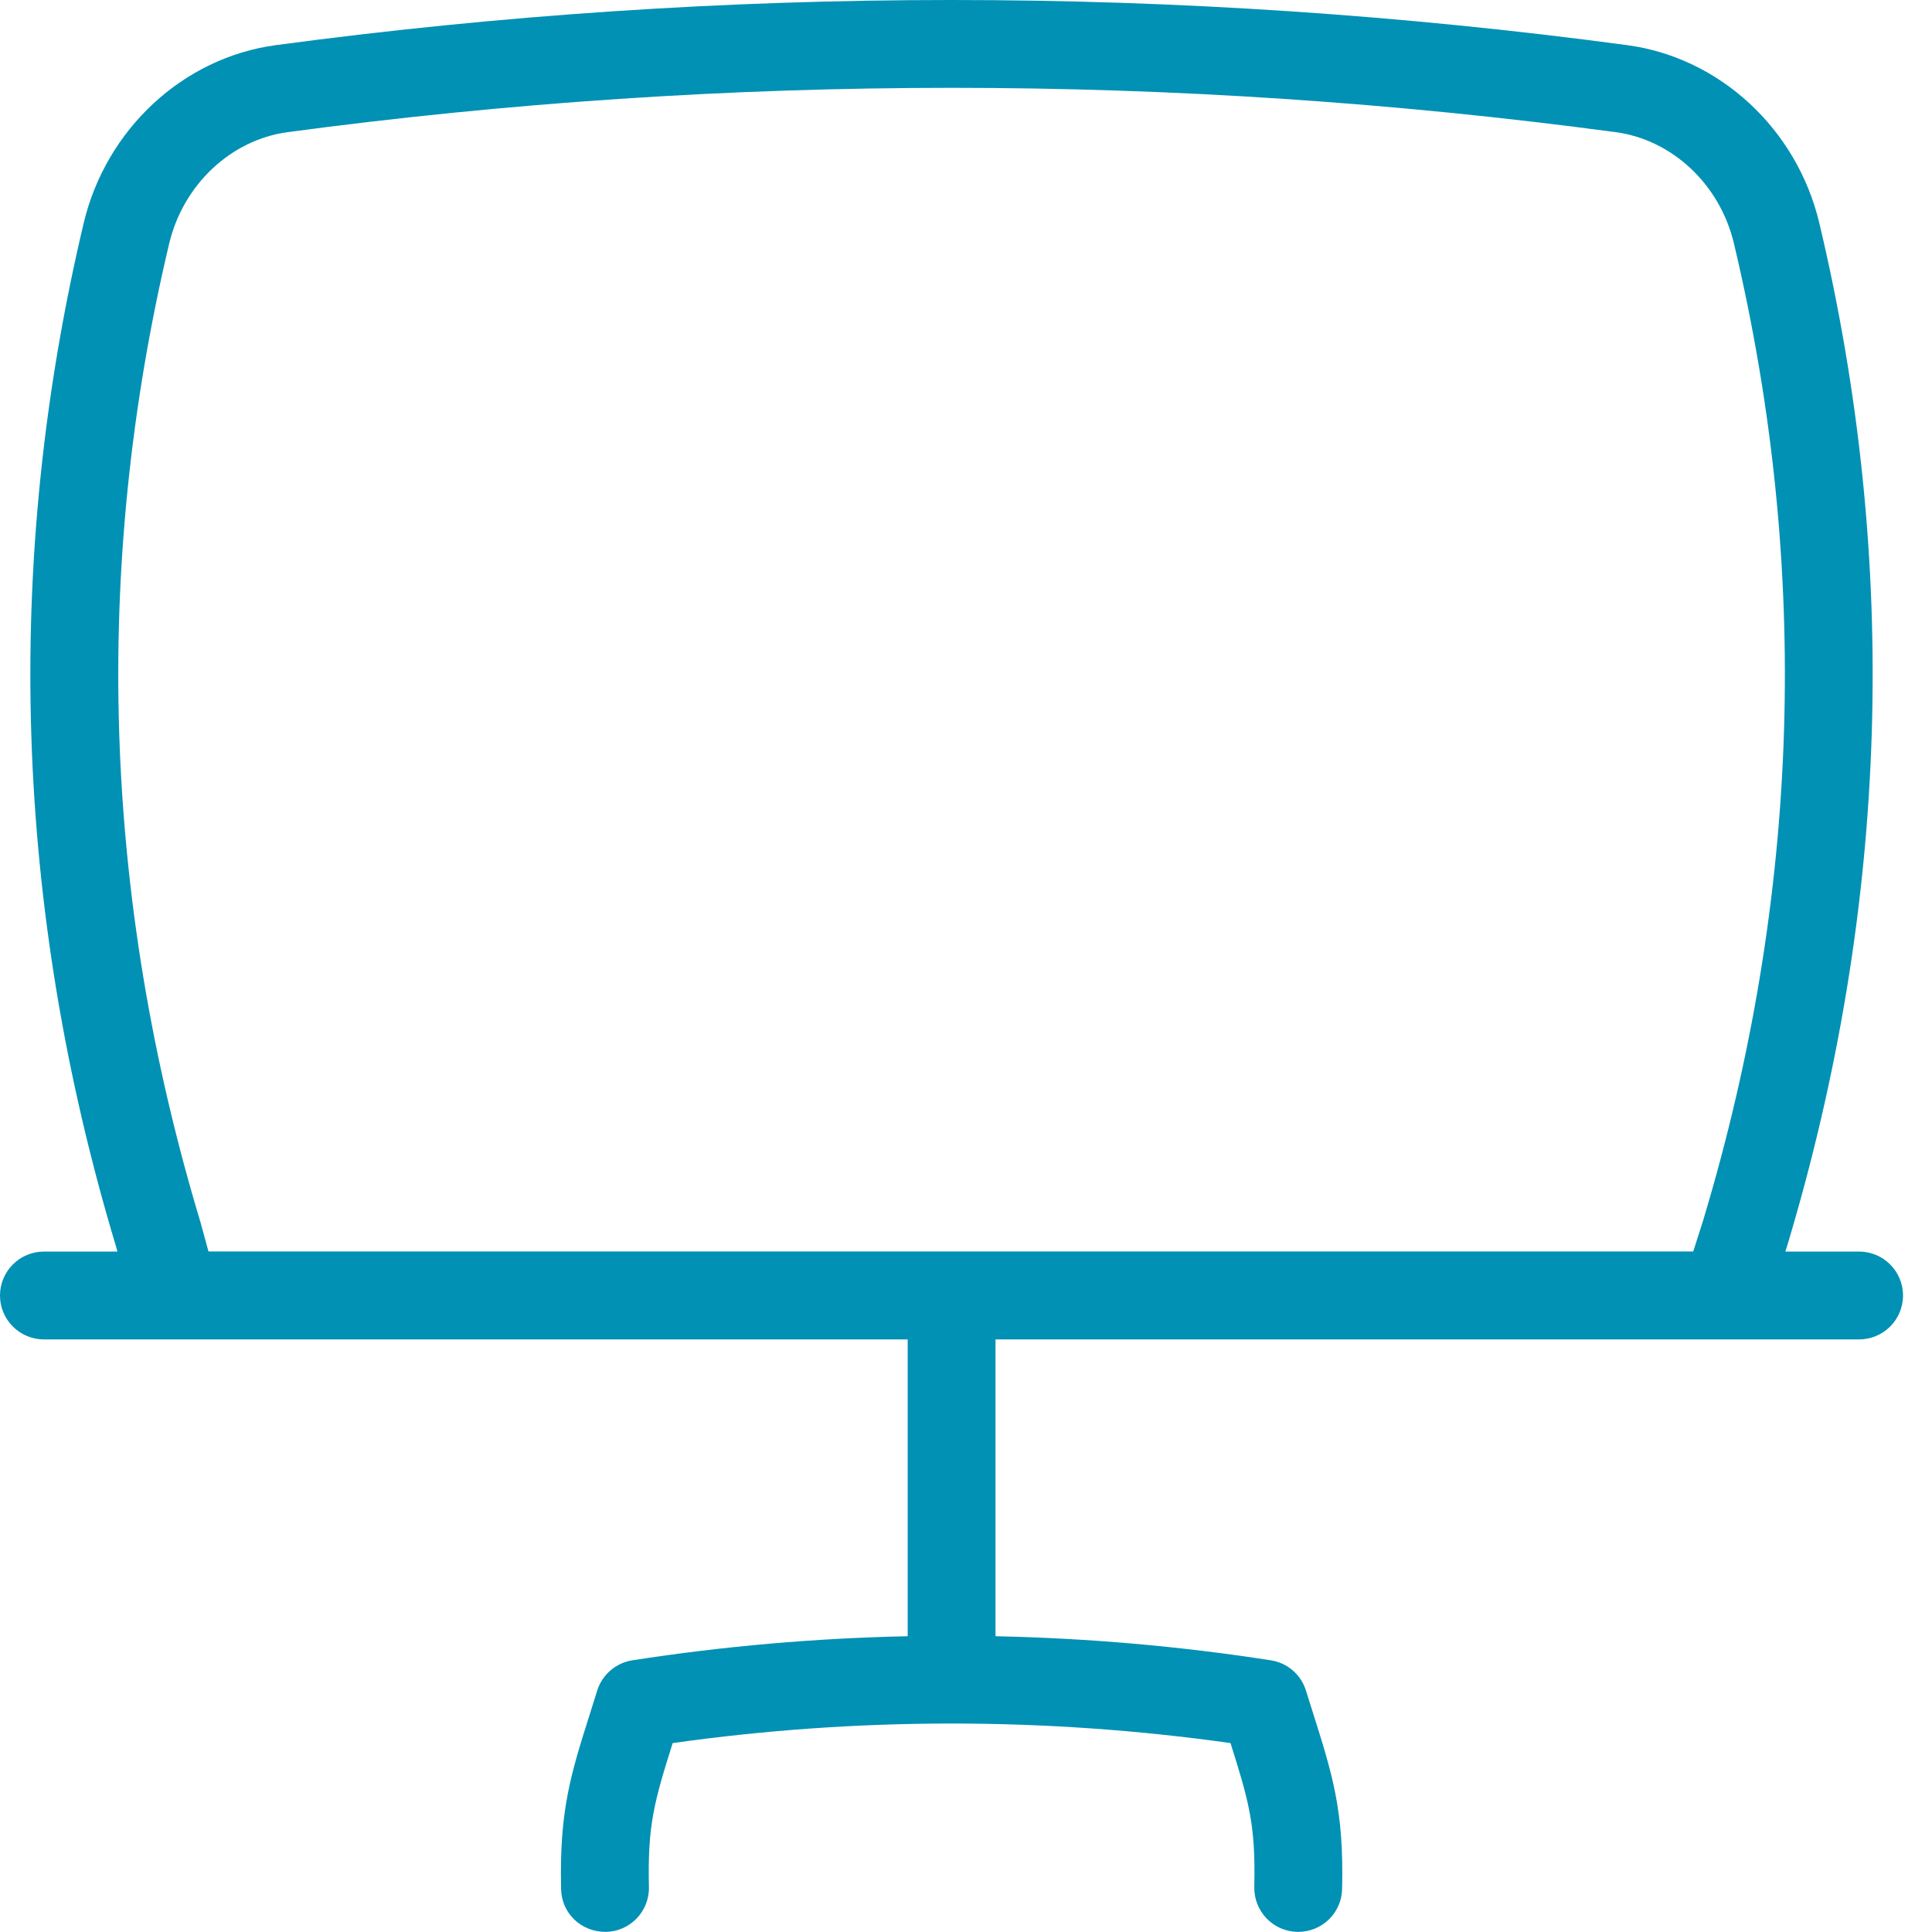
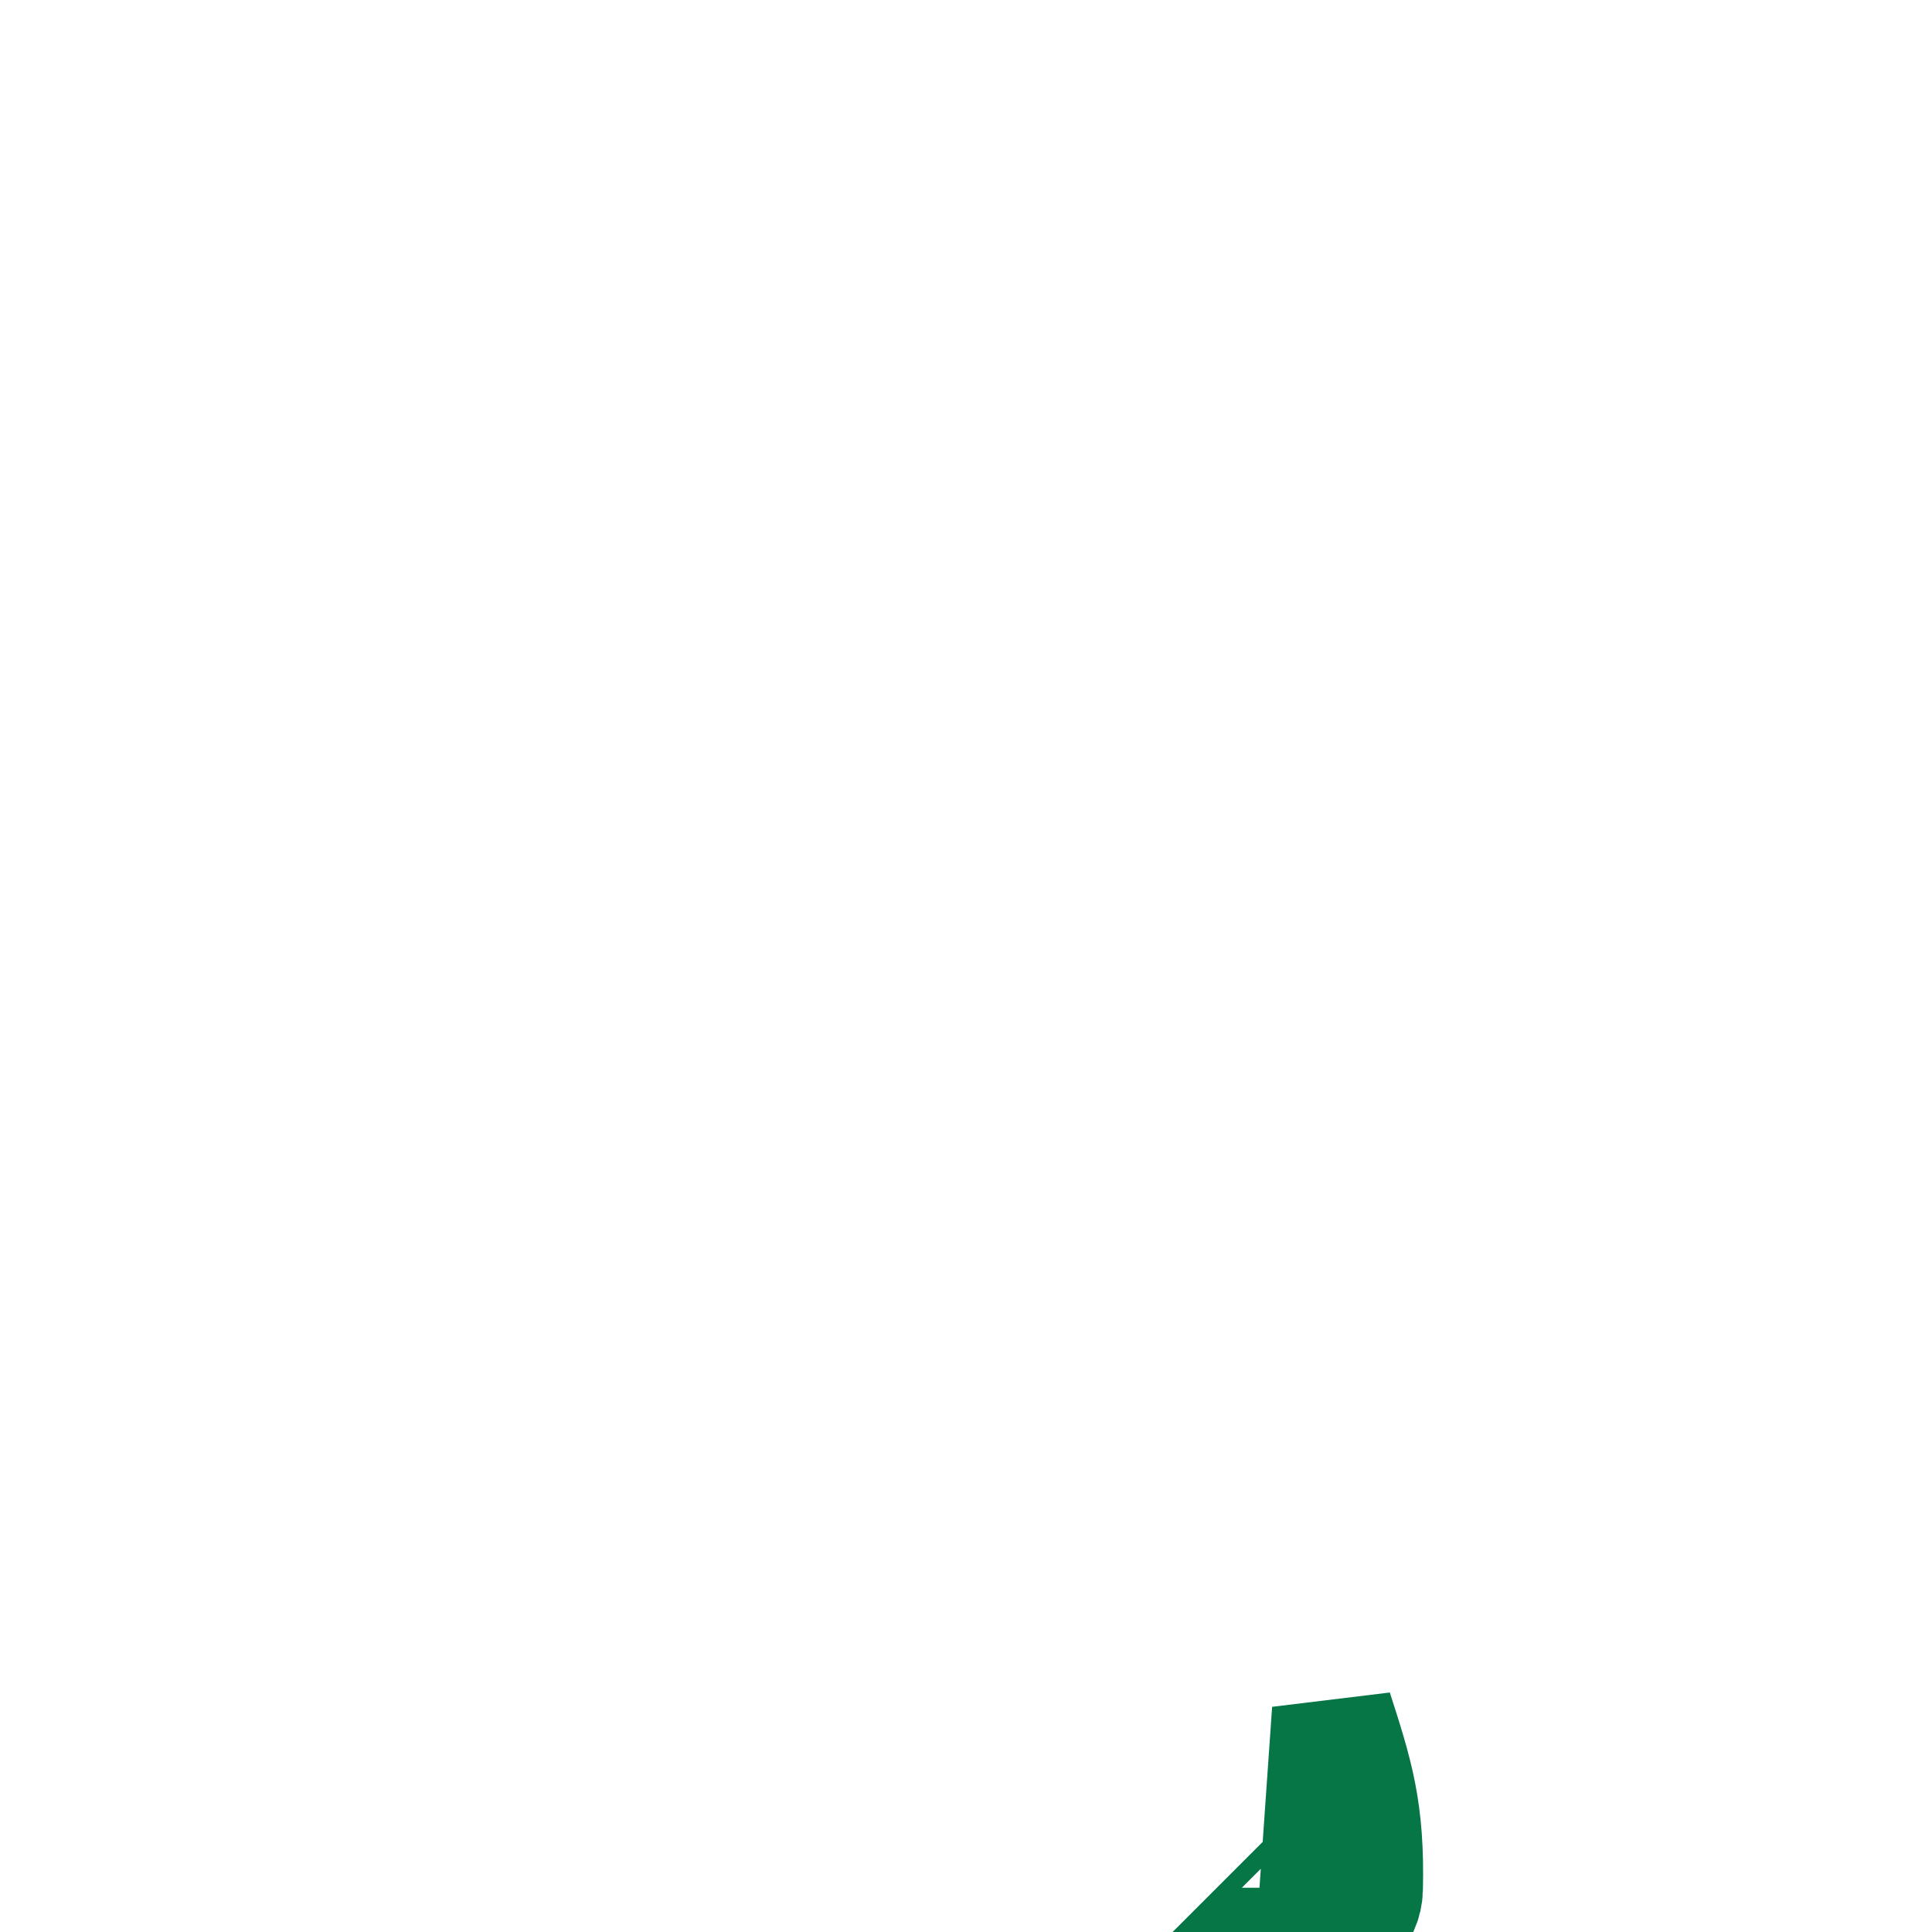
- <svg xmlns="http://www.w3.org/2000/svg" width="33" height="33" viewBox="0 0 33 33" fill="none">
-   <path d="M31.755 21.378H30.495L30.531 21.264C32.268 15.475 32.451 9.603 31.076 3.813C30.695 2.205 29.375 0.982 27.792 0.771C20.134 -0.257 12.37 -0.257 4.713 0.771C3.131 0.982 1.81 2.205 1.429 3.813C0.051 9.618 0.238 15.502 1.984 21.298L2.006 21.378H0.75C0.336 21.378 0 21.714 0 22.128C0 22.542 0.336 22.878 0.75 22.878H15.504V27.948C13.932 27.981 12.363 28.117 10.803 28.359C10.521 28.402 10.287 28.603 10.201 28.875L10.095 29.214C9.745 30.315 9.553 30.922 9.584 32.266C9.592 32.679 9.924 33.001 10.351 32.998C10.765 32.989 11.094 32.646 11.084 32.23C11.059 31.173 11.177 30.765 11.49 29.773C14.653 29.328 17.853 29.328 21.018 29.773C21.331 30.765 21.45 31.173 21.424 32.23C21.416 32.644 21.742 32.988 22.157 32.998H22.174C22.581 32.998 22.916 32.674 22.924 32.266C22.956 30.922 22.762 30.316 22.413 29.214L22.306 28.875C22.221 28.602 21.988 28.402 21.705 28.359C20.145 28.117 18.575 27.981 17.004 27.948V22.878H31.755C32.169 22.878 32.505 22.542 32.505 22.128C32.505 21.714 32.169 21.378 31.755 21.378ZM3.423 20.872C1.752 15.327 1.573 9.703 2.89 4.159C3.131 3.153 3.943 2.388 4.914 2.257C12.44 1.248 20.07 1.248 27.594 2.257C28.564 2.386 29.378 3.151 29.617 4.159C30.931 9.69 30.756 15.3 29.097 20.826L28.922 21.376H3.561L3.423 20.871V20.872Z" fill="#0091B4" />
+ <svg xmlns="http://www.w3.org/2000/svg" width="24" height="24" viewBox="0 0 24 24" fill="none">
+   <path d="M16.359 24H16.372C16.673 24 16.92 23.764 16.926 23.468C16.949 22.493 16.808 22.052 16.551 21.255L16.359 24ZM16.176 23.451C16.177 23.451 16.177 23.45 16.177 23.45L16.176 23.451ZM7.826 23.451L7.826 23.451L7.826 23.451Z" fill="#1B8354" stroke="#067647" stroke-width="1.5" />
</svg>
